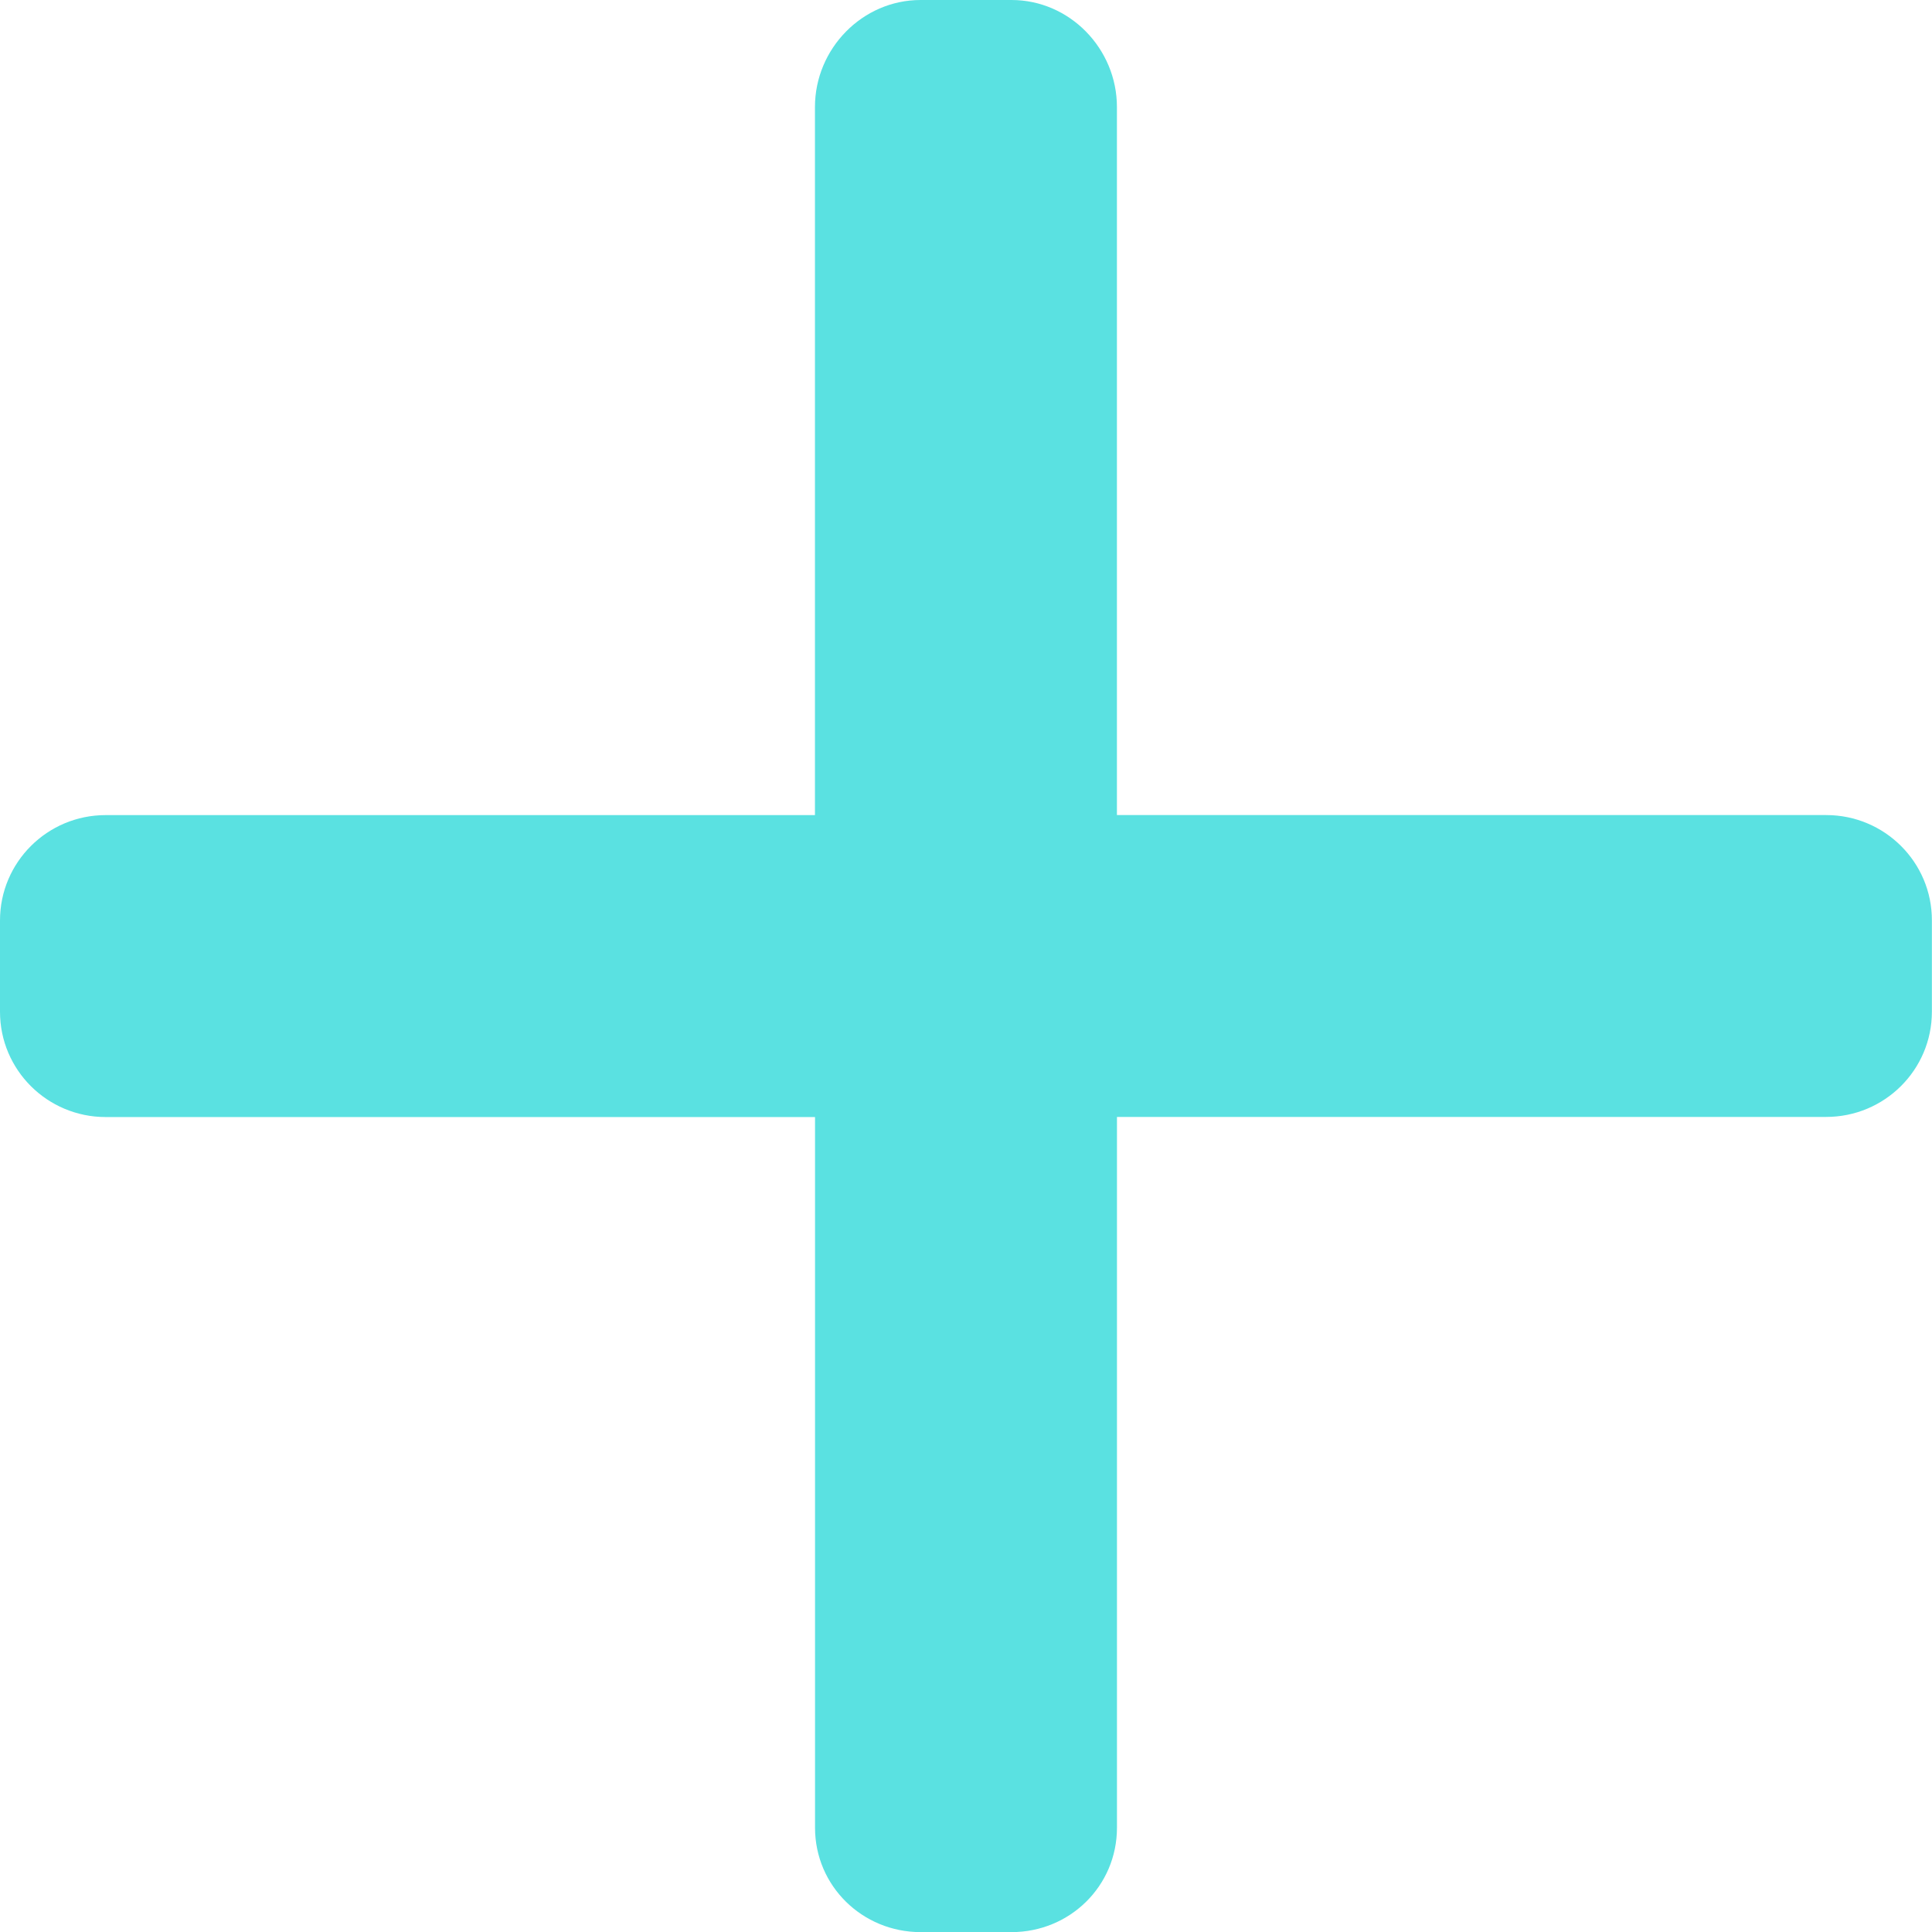
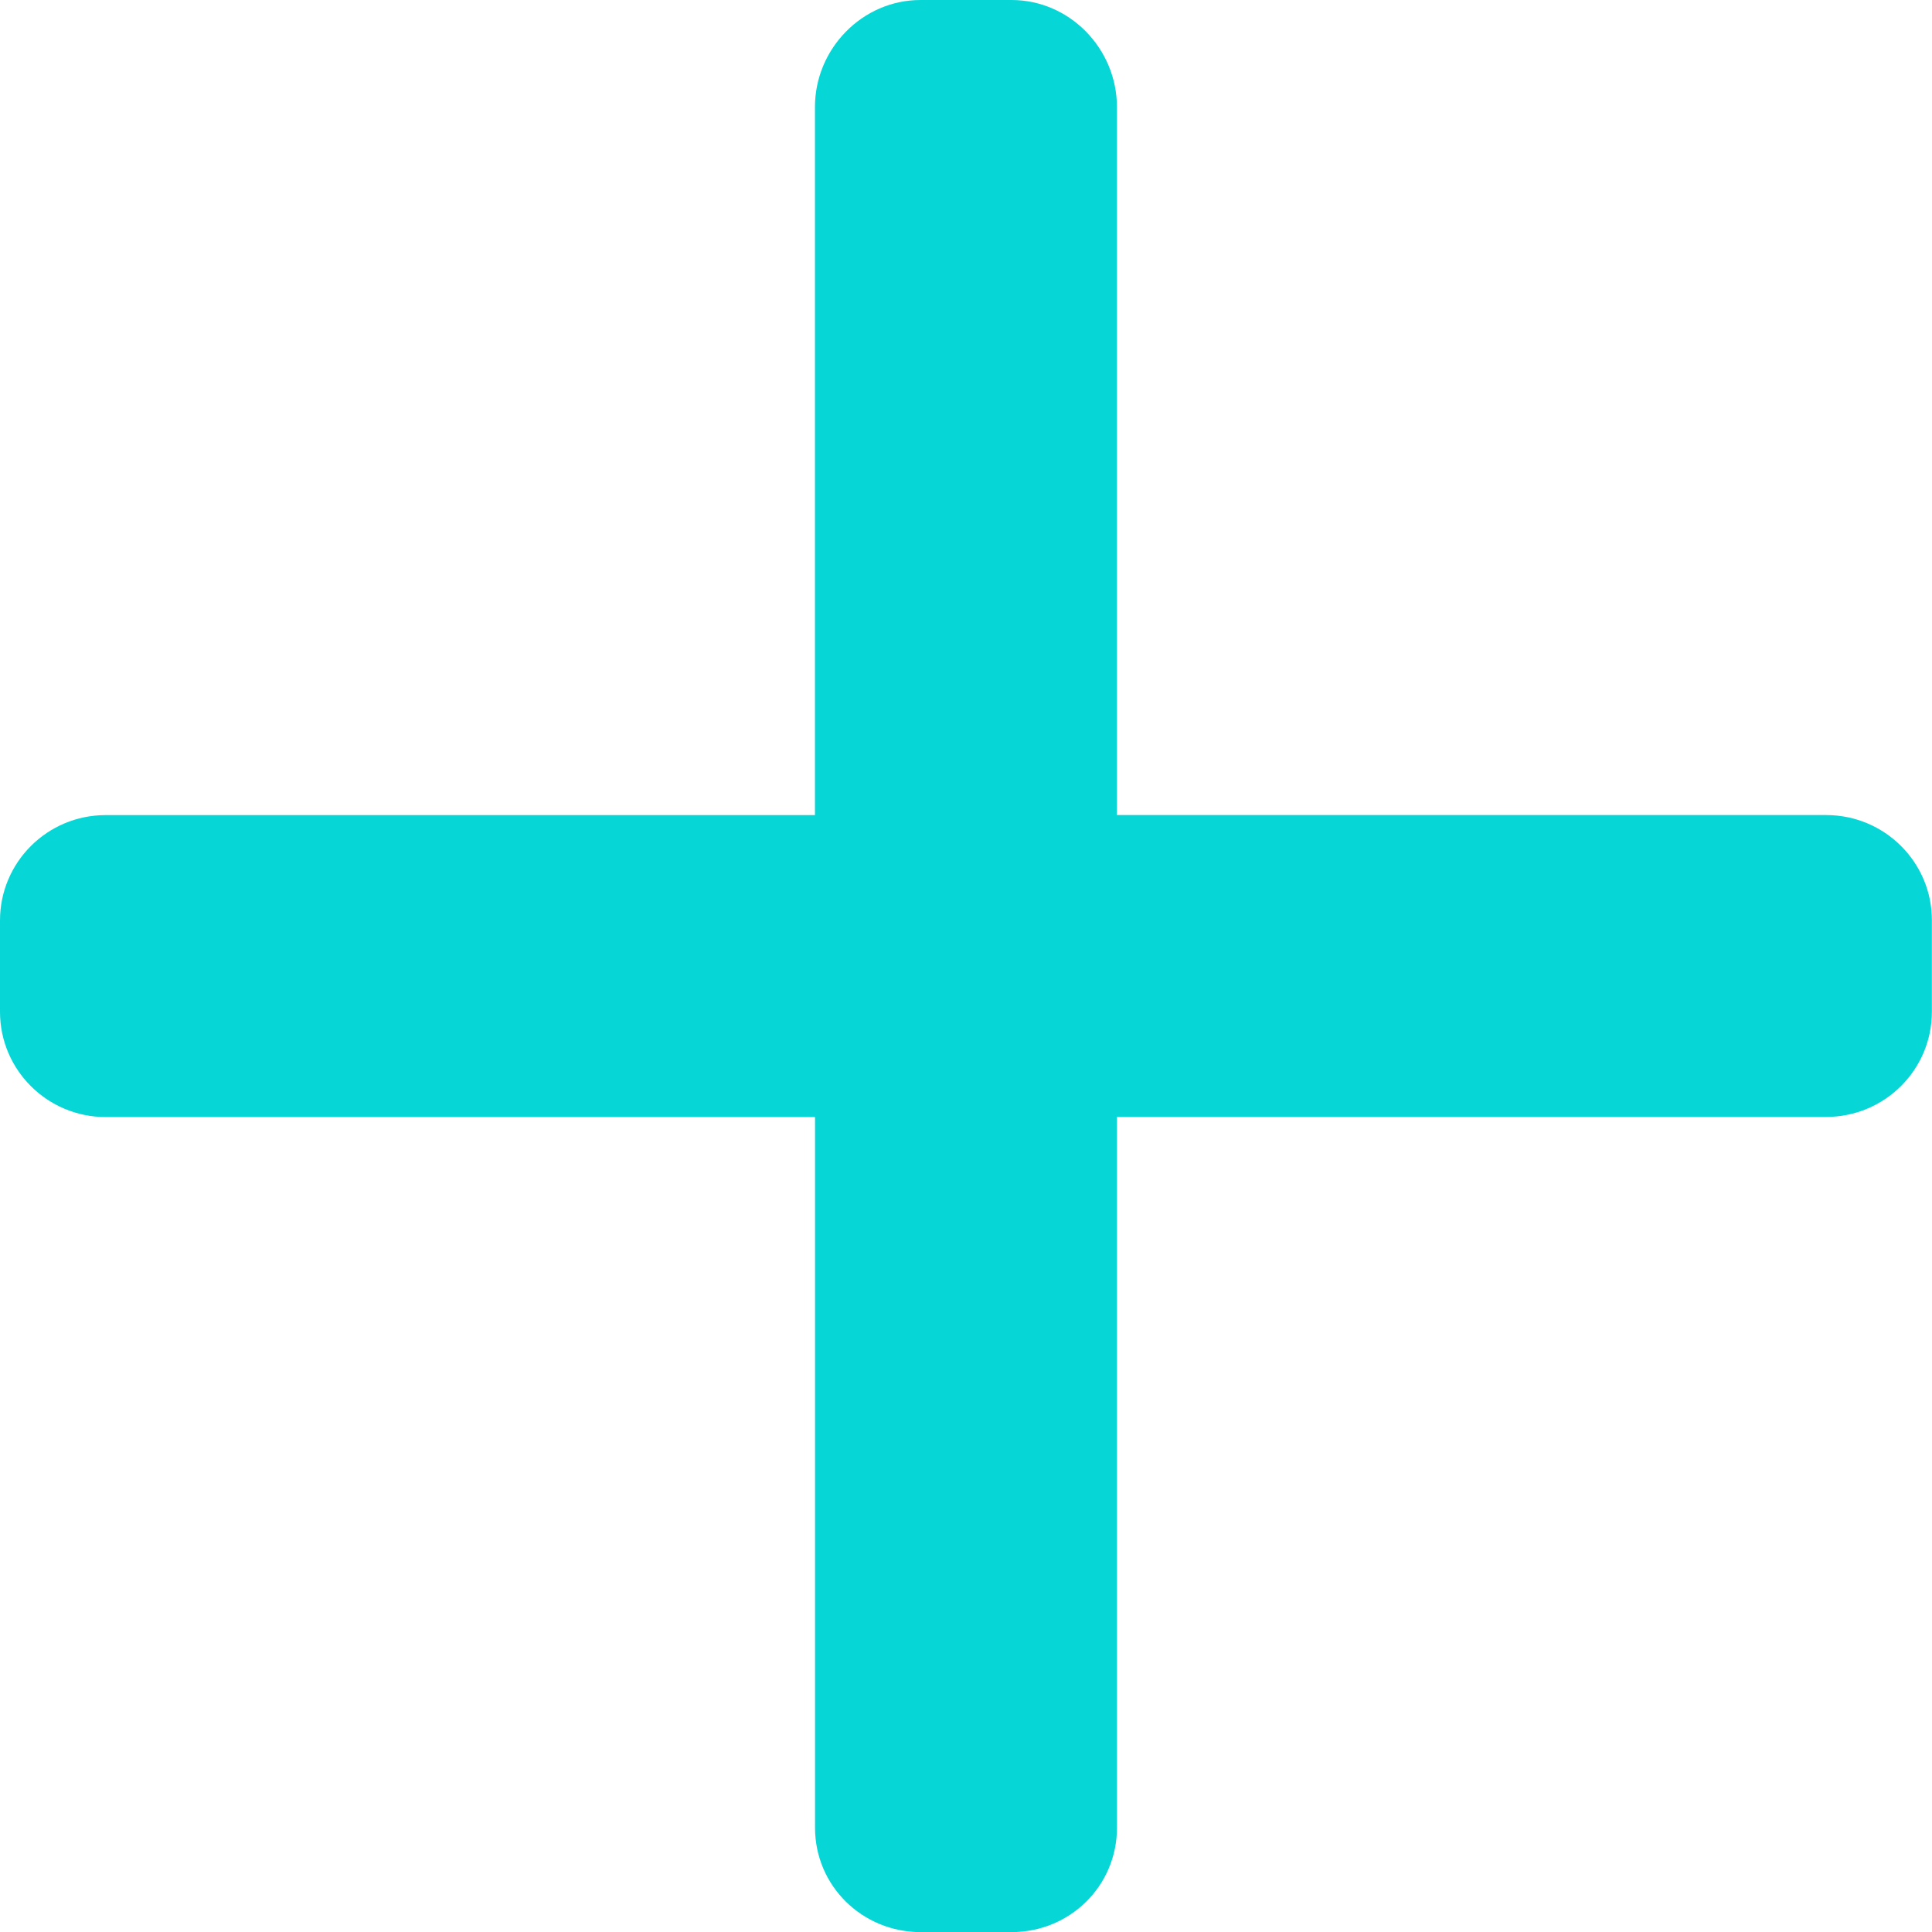
<svg xmlns="http://www.w3.org/2000/svg" version="1.1" id="Layer_1" x="0px" y="0px" width="50px" height="50px" viewBox="0 0 50 50" enable-background="new 0 0 50 50" xml:space="preserve">
  <g>
    <g>
-       <path fill="#5AE1E1" d="M47.264,21.094h0.002H28.906V2.77c0-1.508-1.221-2.77-2.729-2.77h-2.352c-1.508,0-2.734,1.261-2.734,2.77    v18.325H2.734C1.227,21.094,0,22.313,0,23.822v2.362c0,1.508,1.227,2.725,2.734,2.725h18.359v18.391    c0,1.51,1.226,2.703,2.734,2.703h2.351c1.508,0,2.729-1.193,2.729-2.703V28.906h18.354c1.508,0,2.736-1.215,2.736-2.723V23.82    C50,22.313,48.771,21.094,47.264,21.094z" />
+       <path fill="#06d6d6" d="M47.264,21.094h0.002H28.906V2.77c0-1.508-1.221-2.77-2.729-2.77h-2.352c-1.508,0-2.734,1.261-2.734,2.77    v18.325H2.734C1.227,21.094,0,22.313,0,23.822v2.362c0,1.508,1.227,2.725,2.734,2.725h18.359v18.391    c0,1.51,1.226,2.703,2.734,2.703h2.351c1.508,0,2.729-1.193,2.729-2.703V28.906h18.354c1.508,0,2.736-1.215,2.736-2.723V23.82    C50,22.313,48.771,21.094,47.264,21.094z" />
    </g>
  </g>
</svg>
